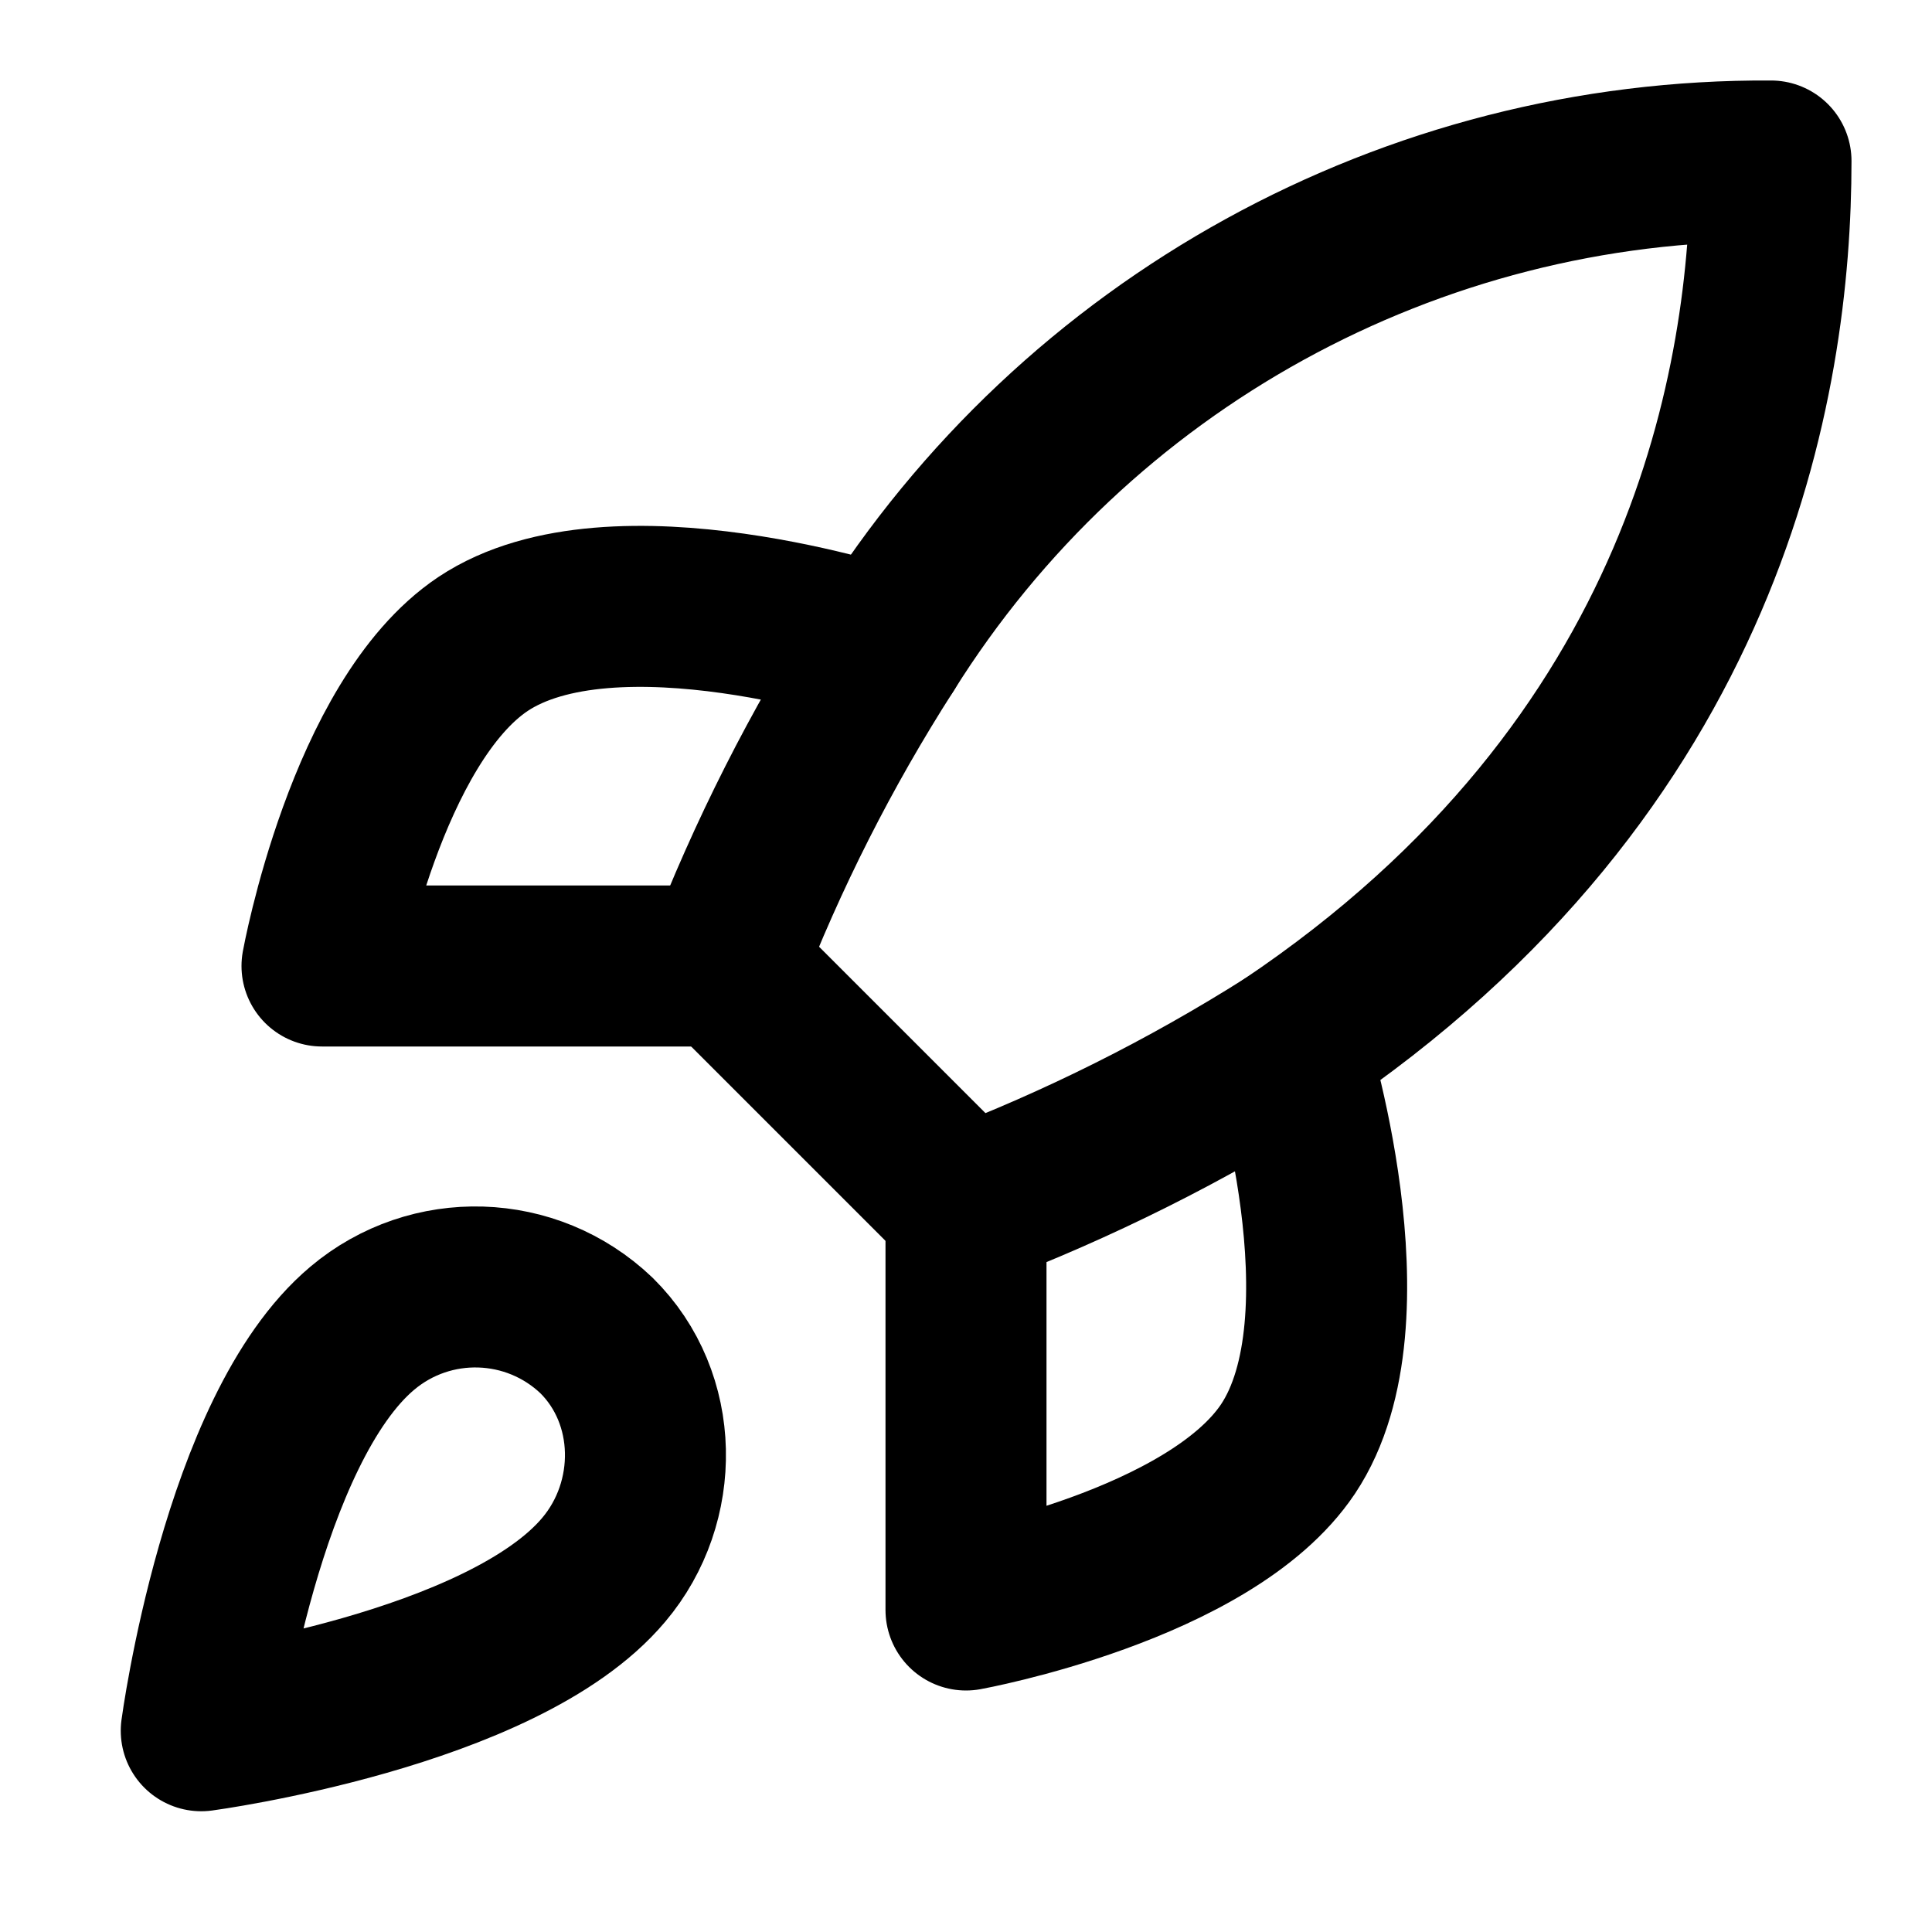
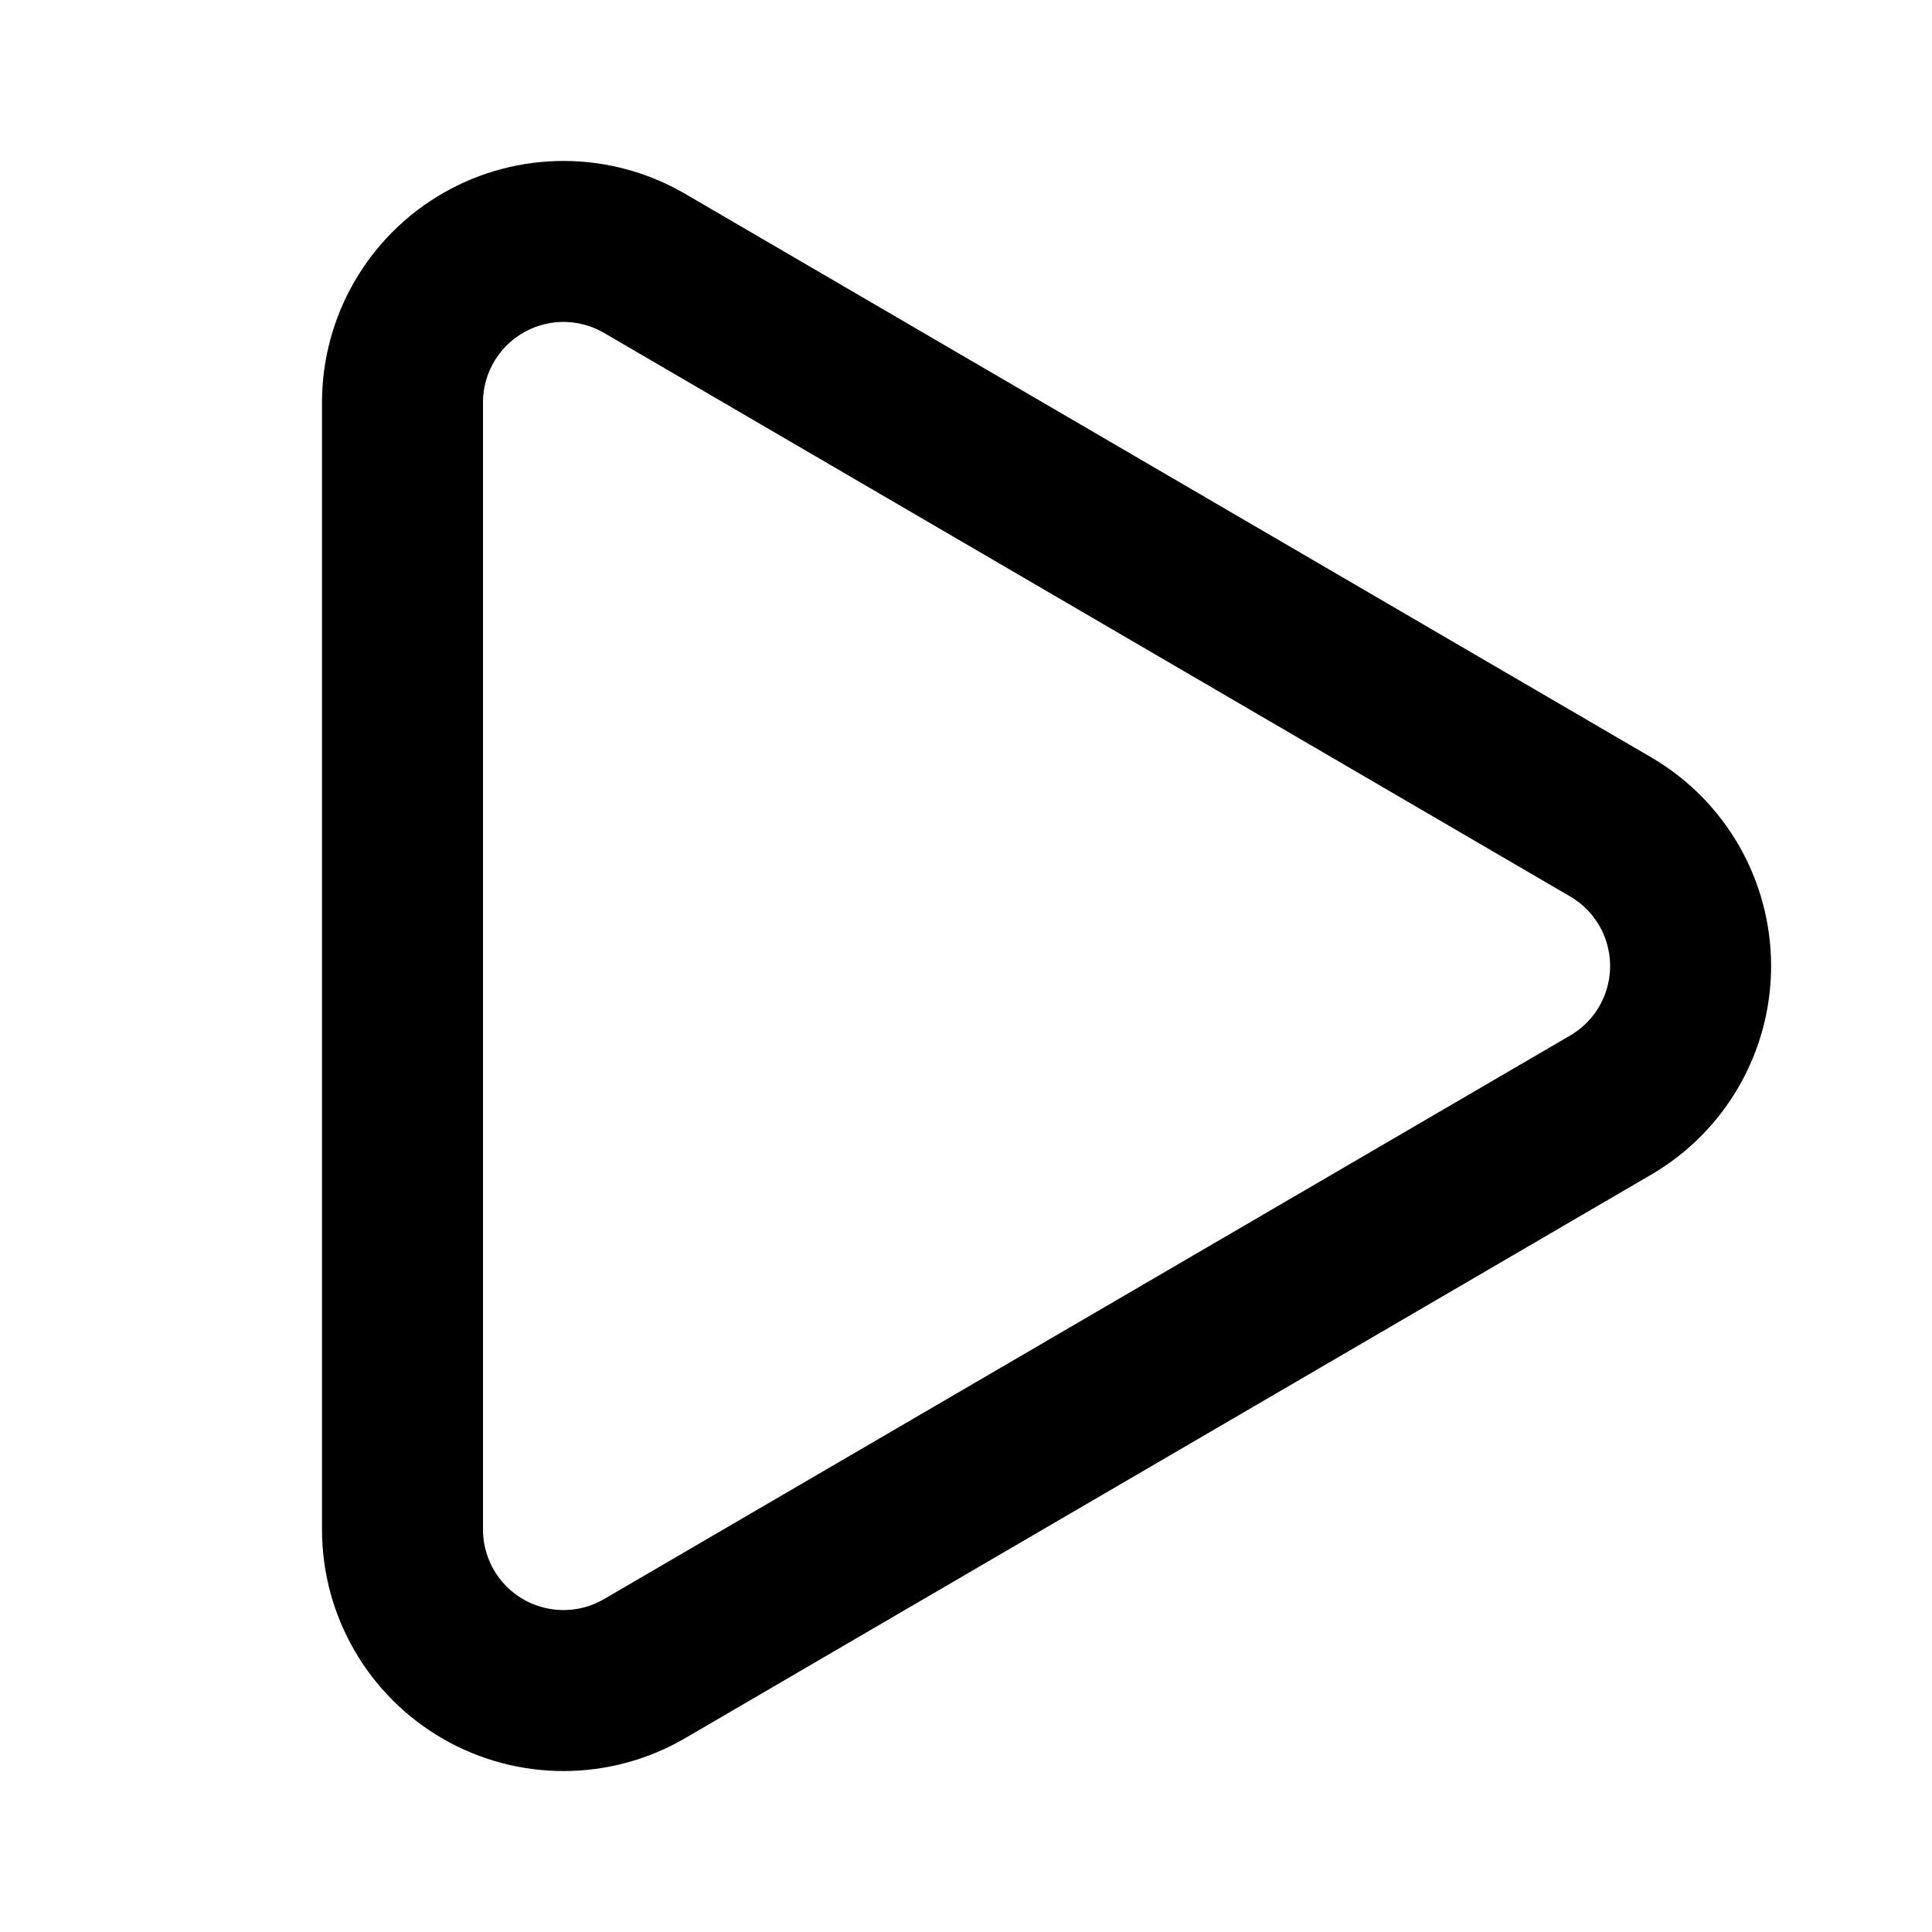
- <svg xmlns="http://www.w3.org/2000/svg" width="24" height="24" viewBox="0 0 24 24" fill="none" stroke="currentColor" stroke-width="2" stroke-linecap="round" stroke-linejoin="round" class="lucide lucide-rocket-icon lucide-rocket">
-   <path d="M12 15v5s3.03-.55 4-2c1.08-1.62 0-5 0-5" />
-   <path d="M4.5 16.5c-1.5 1.26-2 5-2 5s3.74-.5 5-2c.71-.84.7-2.13-.09-2.91a2.18 2.18 0 0 0-2.91-.09" />
-   <path d="M9 12a22 22 0 0 1 2-3.95A12.88 12.88 0 0 1 22 2c0 2.72-.78 7.5-6 11a22.4 22.4 0 0 1-4 2z" />
-   <path d="M9 12H4s.55-3.03 2-4c1.62-1.08 5 .05 5 .05" />
+ <svg xmlns="http://www.w3.org/2000/svg" width="24" height="24" viewBox="0 0 24 24" fill="none" stroke="currentColor" stroke-width="2" stroke-linecap="round" stroke-linejoin="round">
+   <path d="M5 5a2 2 0 0 1 3.008-1.728l11.997 6.998a2 2 0 0 1 .003 3.458l-12 7A2 2 0 0 1 5 19z" />
</svg>
